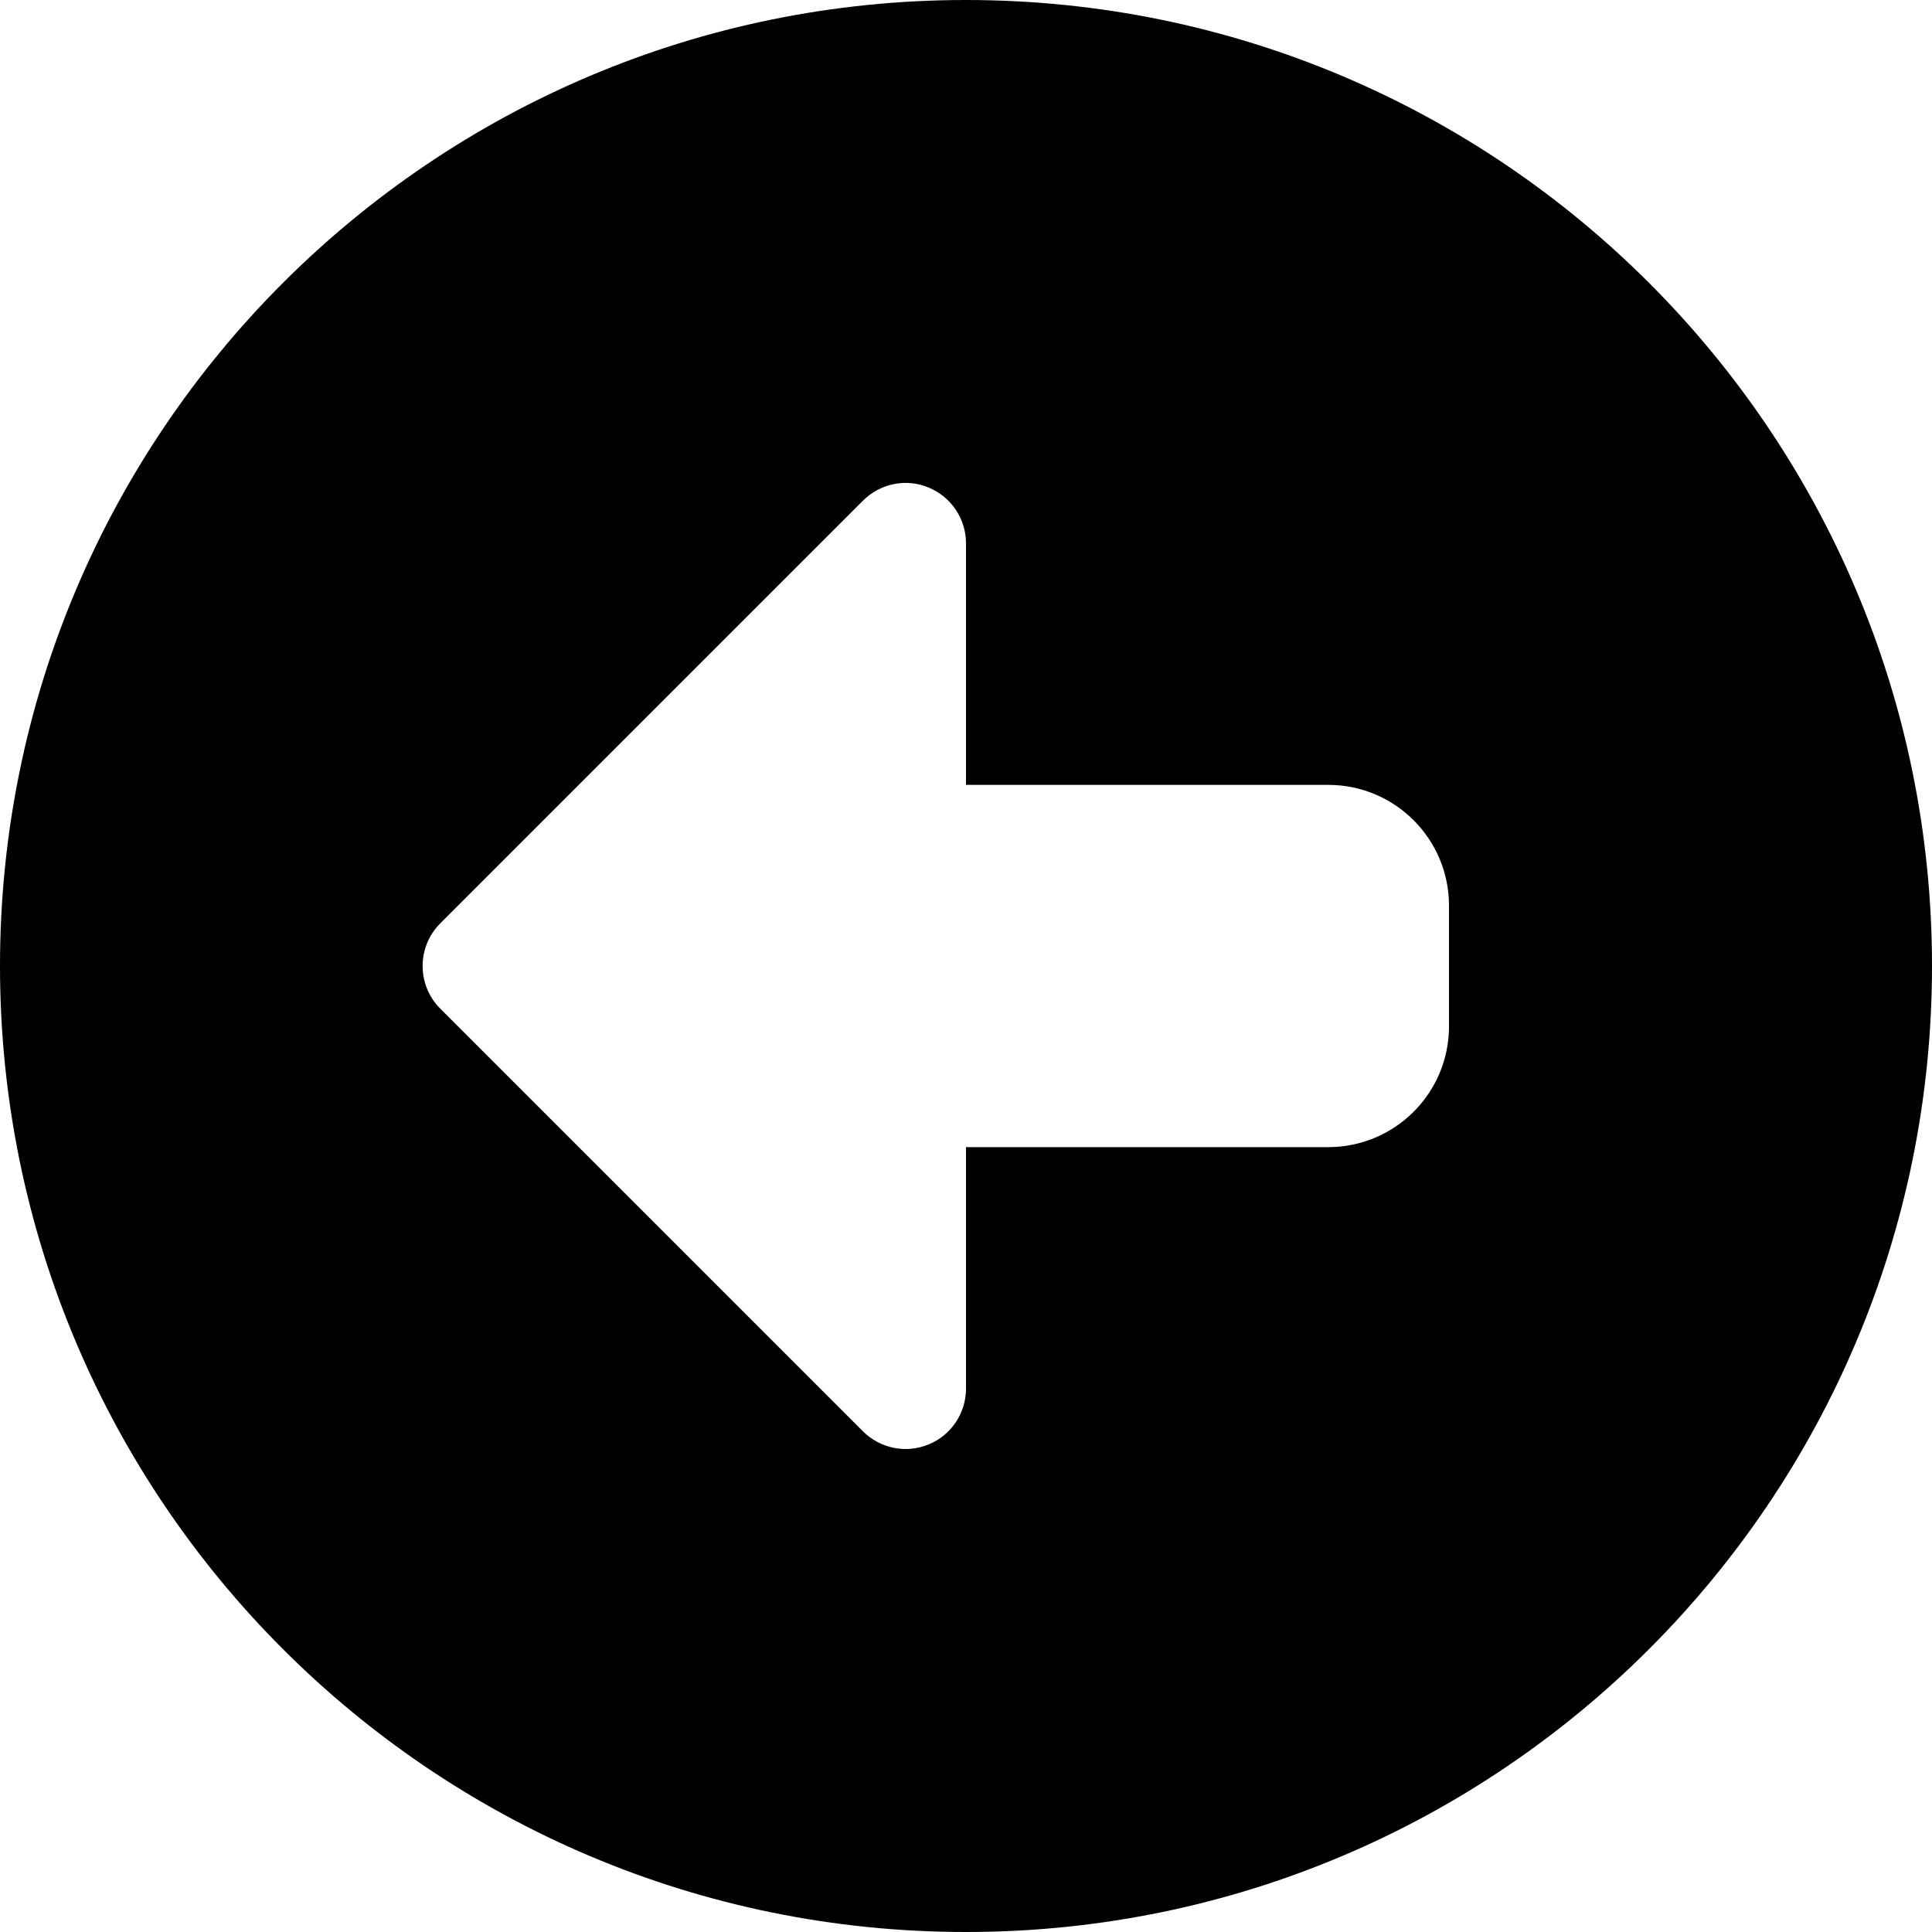
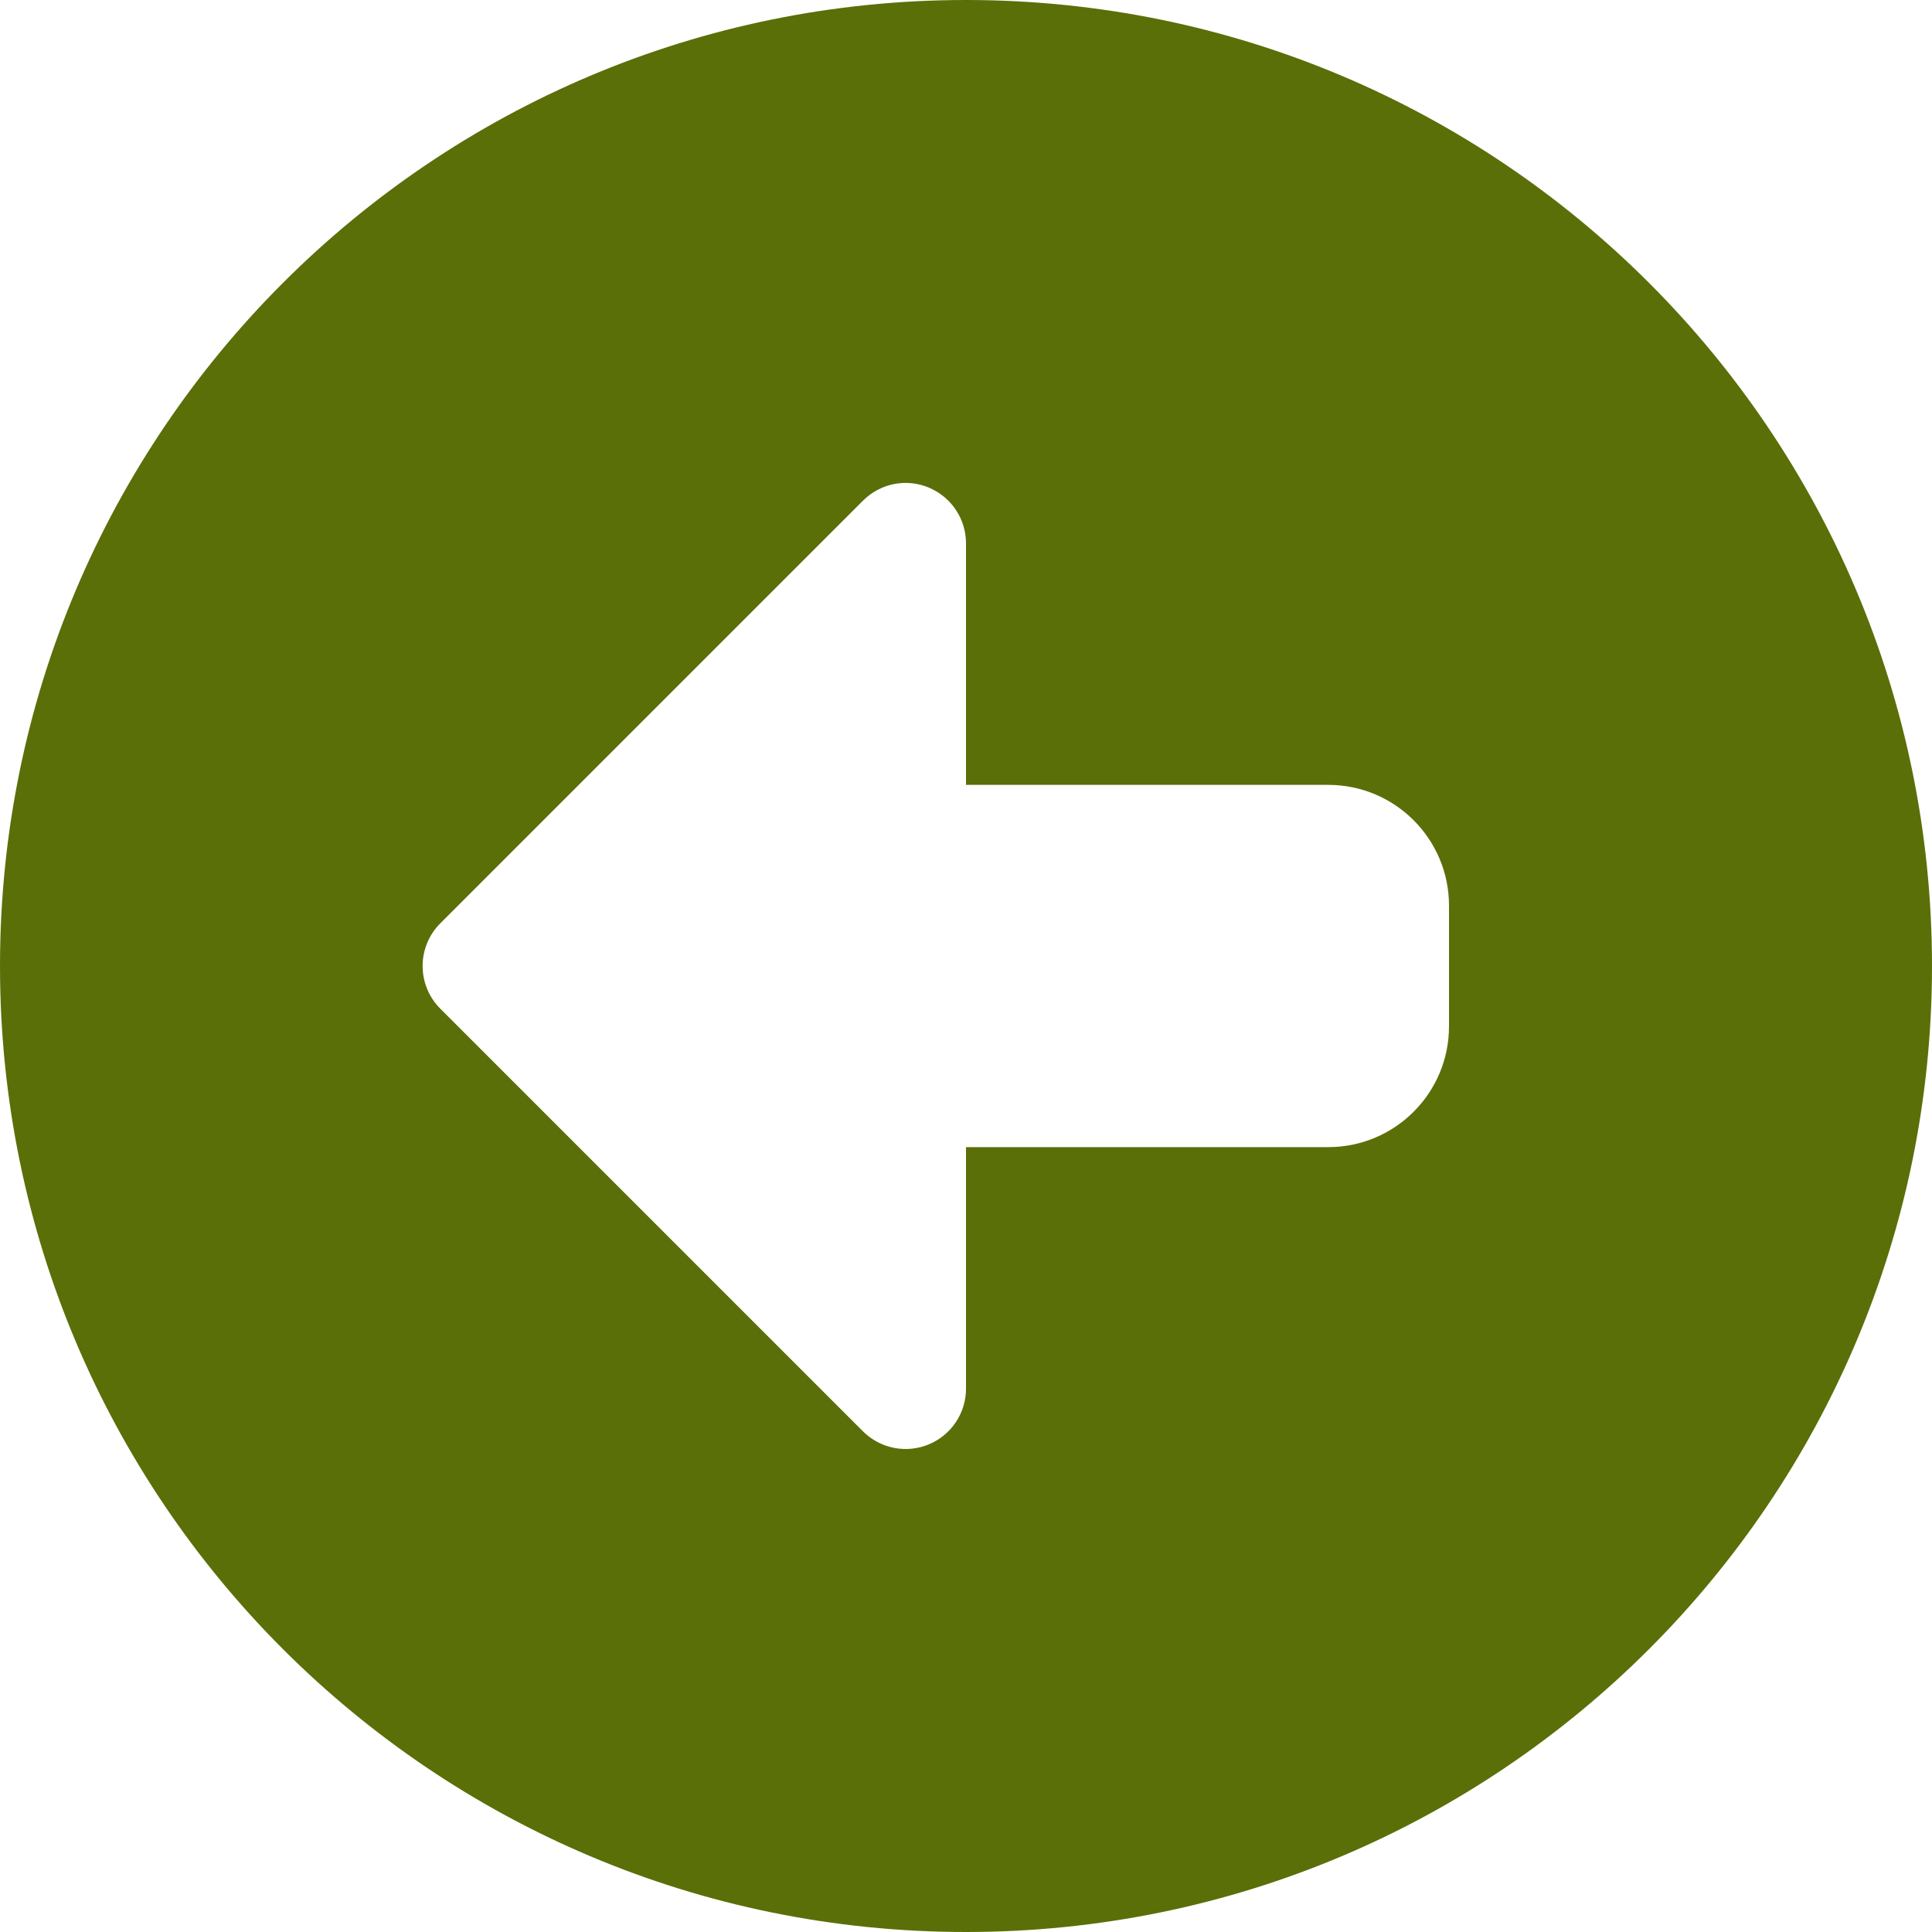
- <svg xmlns="http://www.w3.org/2000/svg" viewBox="0 0 512 512" fill="5a6f08">
+ <svg xmlns="http://www.w3.org/2000/svg" viewBox="0 0 512 512" fill="#5a6f08">
  <path d="M0 256c0 141.4 114.6 256 256 256s256-114.6 256-256c0-141.4-114.6-256-256-256S0 114.6 0 256zM246.1 129.2C252.1 131.7 256 137.5 256 144v64h96c17.67 0 32 14.33 32 32v32c0 17.67-14.33 32-32 32h-96v64c0 6.469-3.891 12.31-9.875 14.78c-5.984 2.484-12.86 1.109-17.44-3.469l-112-112c-6.248-6.248-6.248-16.38 0-22.62l112-112C233.3 128.1 240.1 126.7 246.1 129.2z" />
</svg>
